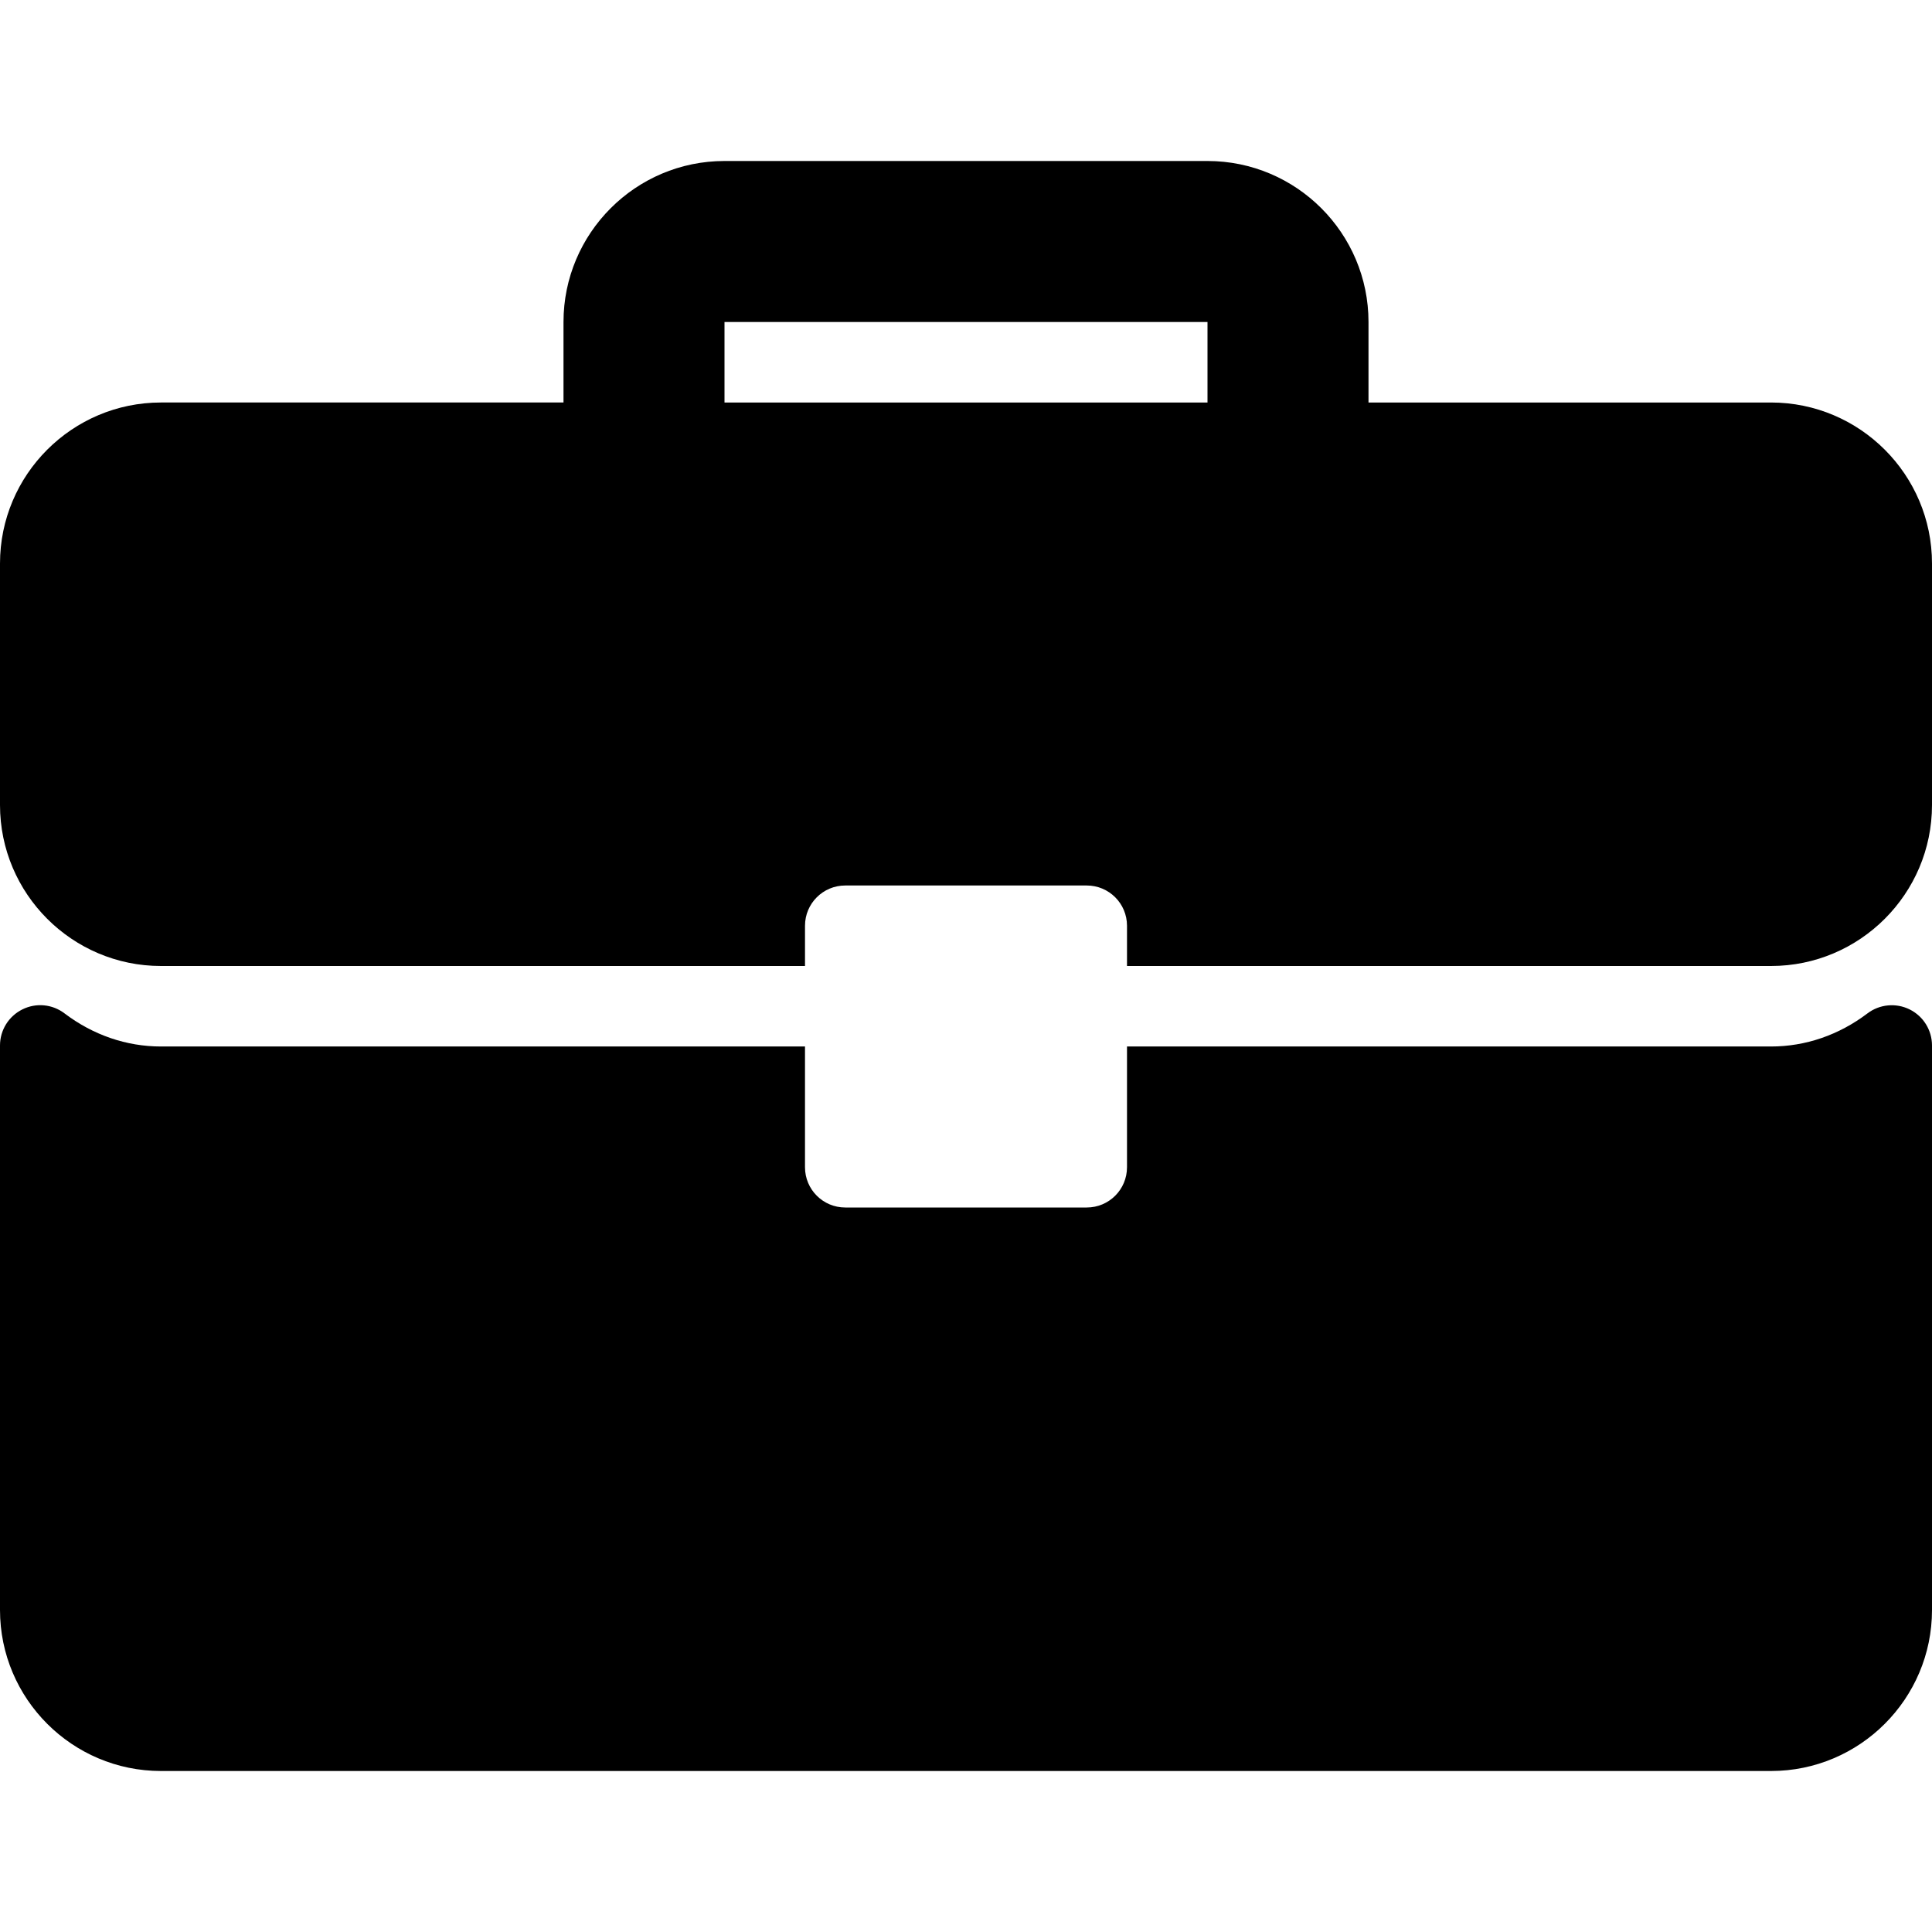
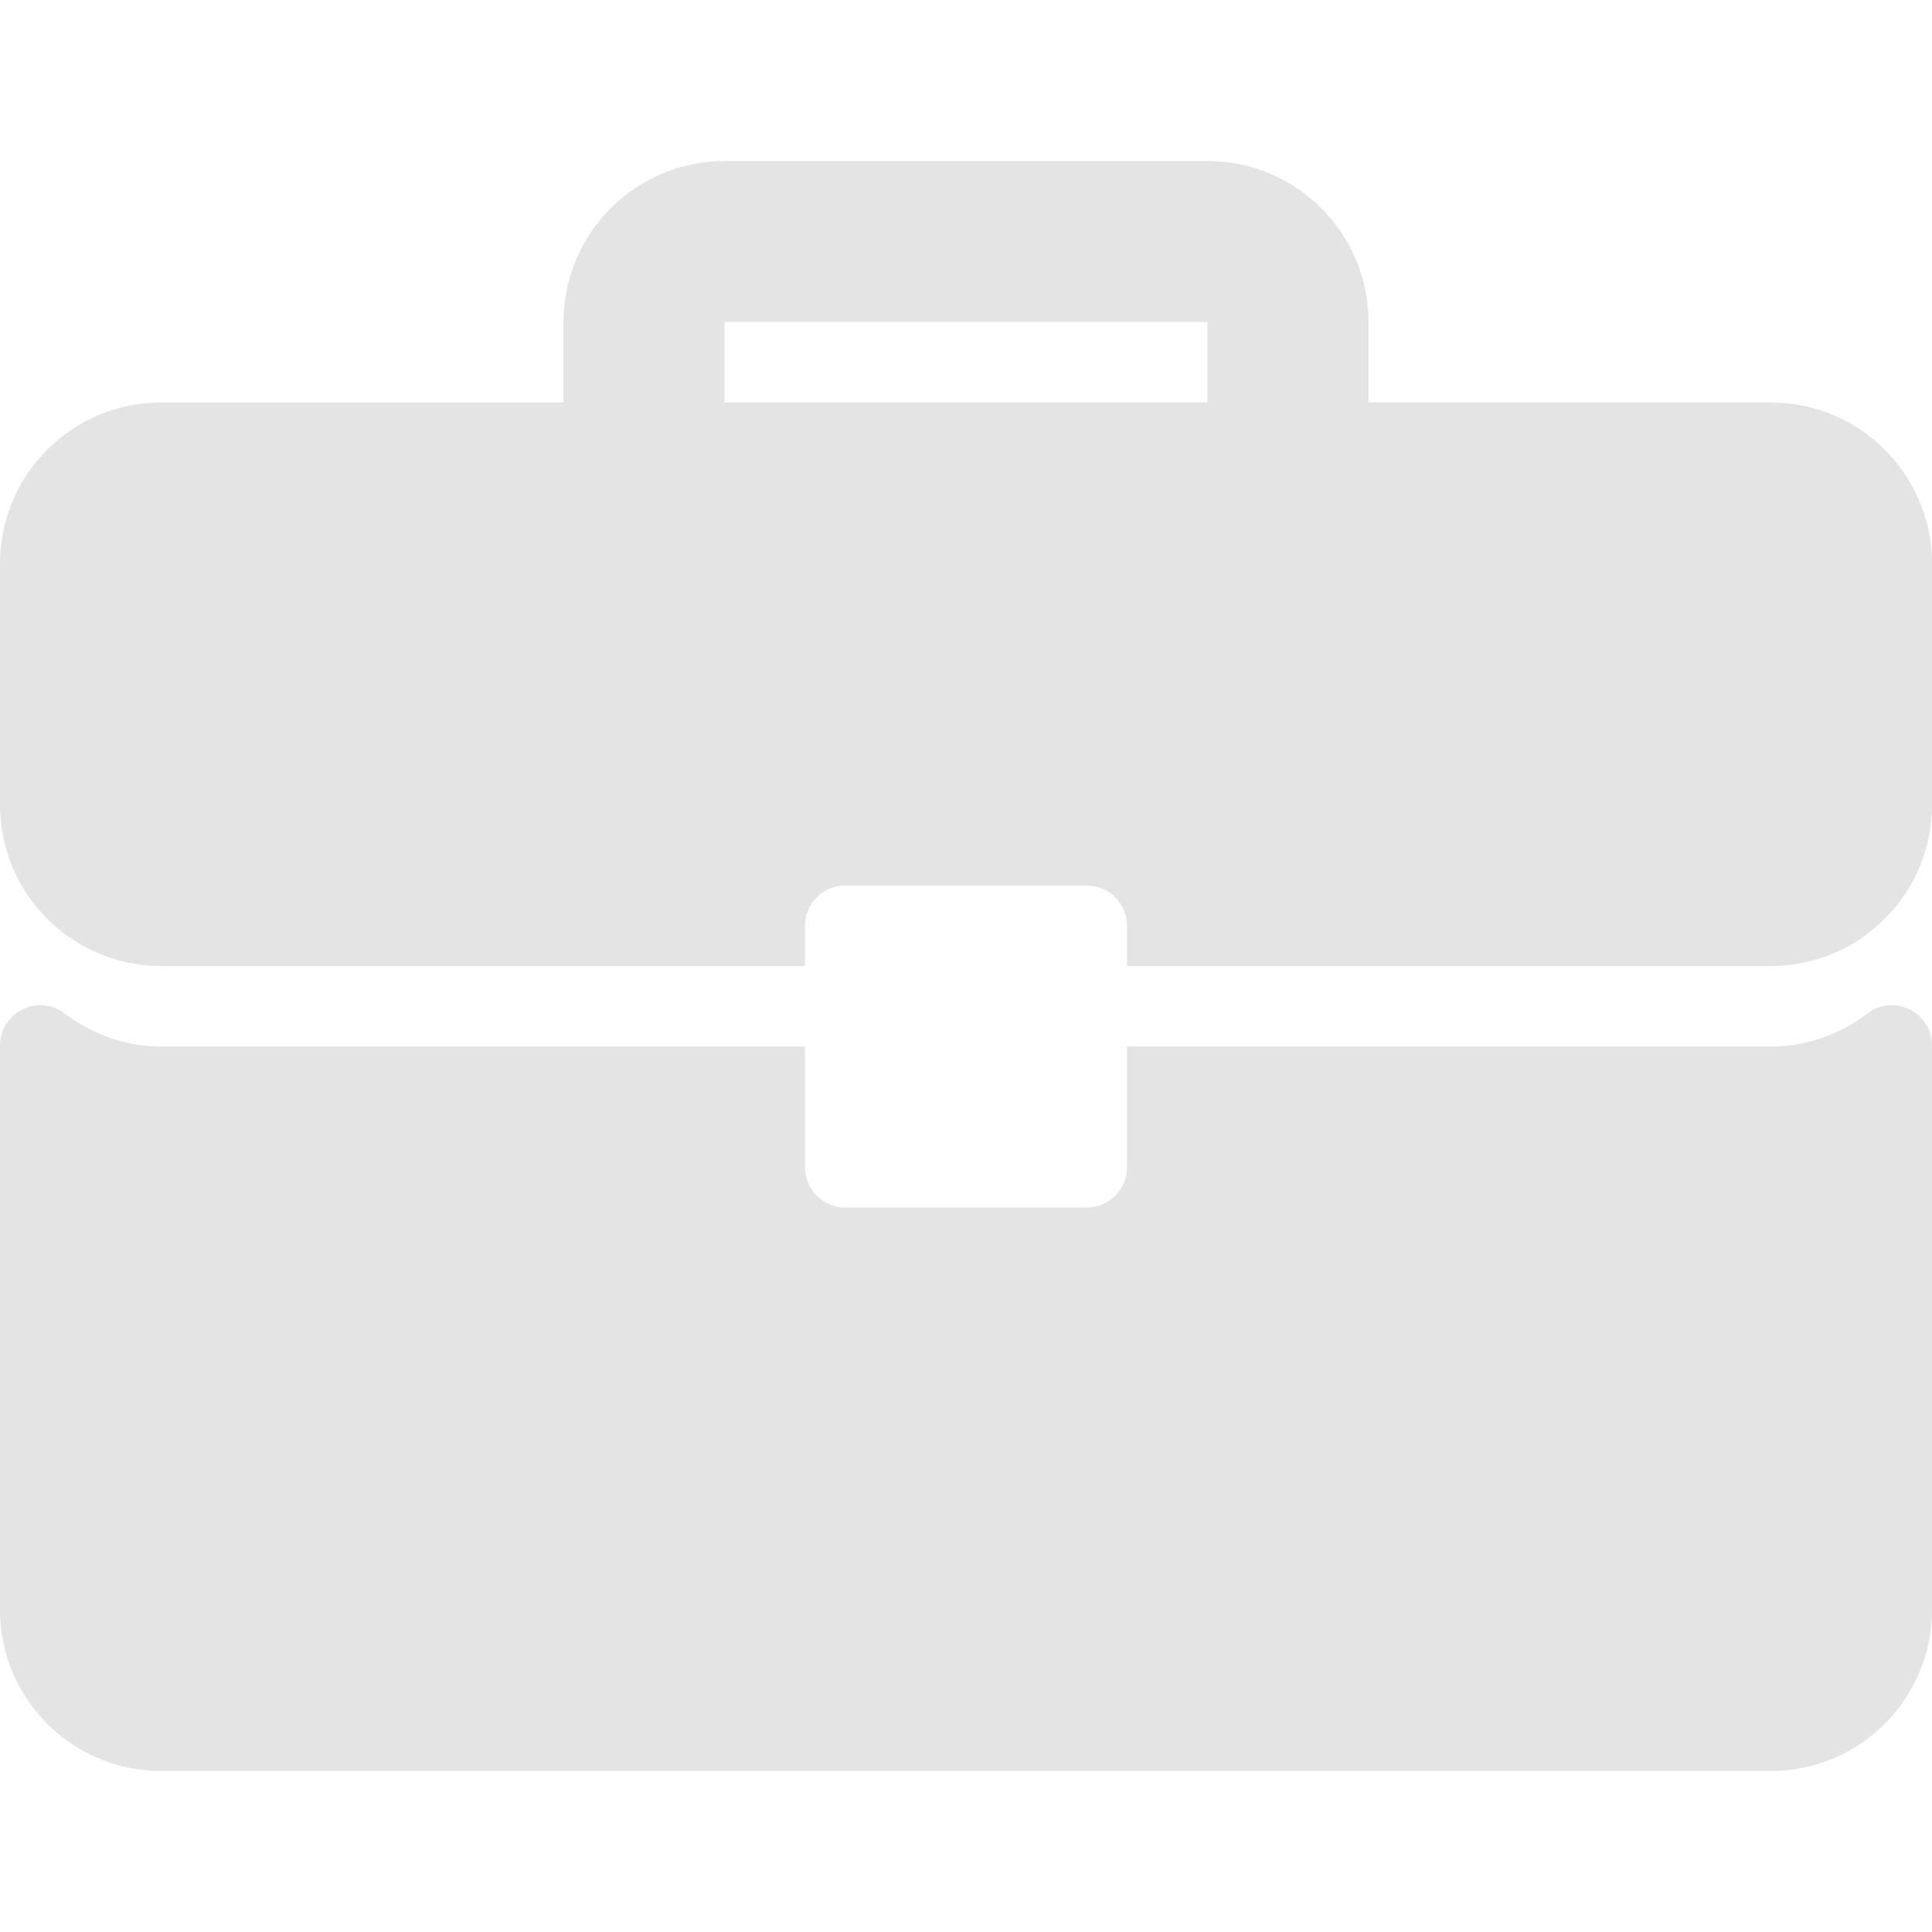
- <svg xmlns="http://www.w3.org/2000/svg" version="1.1" id="Capa_1" x="0px" y="0px" viewBox="0 0 512 512" style="enable-background:new 0 0 512 512;" xml:space="preserve">
+ <svg xmlns="http://www.w3.org/2000/svg" version="1.1" id="Capa_1" x="0px" y="0px" fill="#e4e4e4" viewBox="0 0 512 512" style="enable-background:new 0 0 512 512;" xml:space="preserve">
  <g>
    <g>
      <g>
        <path d="M469.333,106.667H362.667V85.333c0-23.531-19.135-42.667-42.667-42.667H192c-23.531,0-42.667,19.135-42.667,42.667     v21.333H42.667C19.135,106.667,0,125.802,0,149.333v64C0,236.865,19.135,256,42.667,256h170.667v-10.667     c0-5.896,4.771-10.667,10.667-10.667h64c5.896,0,10.667,4.771,10.667,10.667V256h170.667C492.865,256,512,236.865,512,213.333     v-64C512,125.802,492.865,106.667,469.333,106.667z M320,106.667H192V85.333h128V106.667z" />
        <path d="M506.083,267.51c-3.635-1.802-7.979-1.385-11.188,1.052c-7.583,5.74-16.417,8.771-25.563,8.771H298.667v32     c0,5.896-4.771,10.667-10.667,10.667h-64c-5.896,0-10.667-4.771-10.667-10.667v-32H42.667c-9.146,0-17.979-3.031-25.563-8.771     c-3.219-2.458-7.552-2.875-11.188-1.052C2.292,269.313,0,273.01,0,277.063v149.604c0,23.531,19.135,42.667,42.667,42.667h426.667     c23.531,0,42.667-19.135,42.667-42.667V277.063C512,273.01,509.708,269.313,506.083,267.51z" />
      </g>
    </g>
  </g>
  <g>
</g>
  <g>
</g>
  <g>
</g>
  <g>
</g>
  <g>
</g>
  <g>
</g>
  <g>
</g>
  <g>
</g>
  <g>
</g>
  <g>
</g>
  <g>
</g>
  <g>
</g>
  <g>
</g>
  <g>
</g>
  <g>
</g>
</svg>
